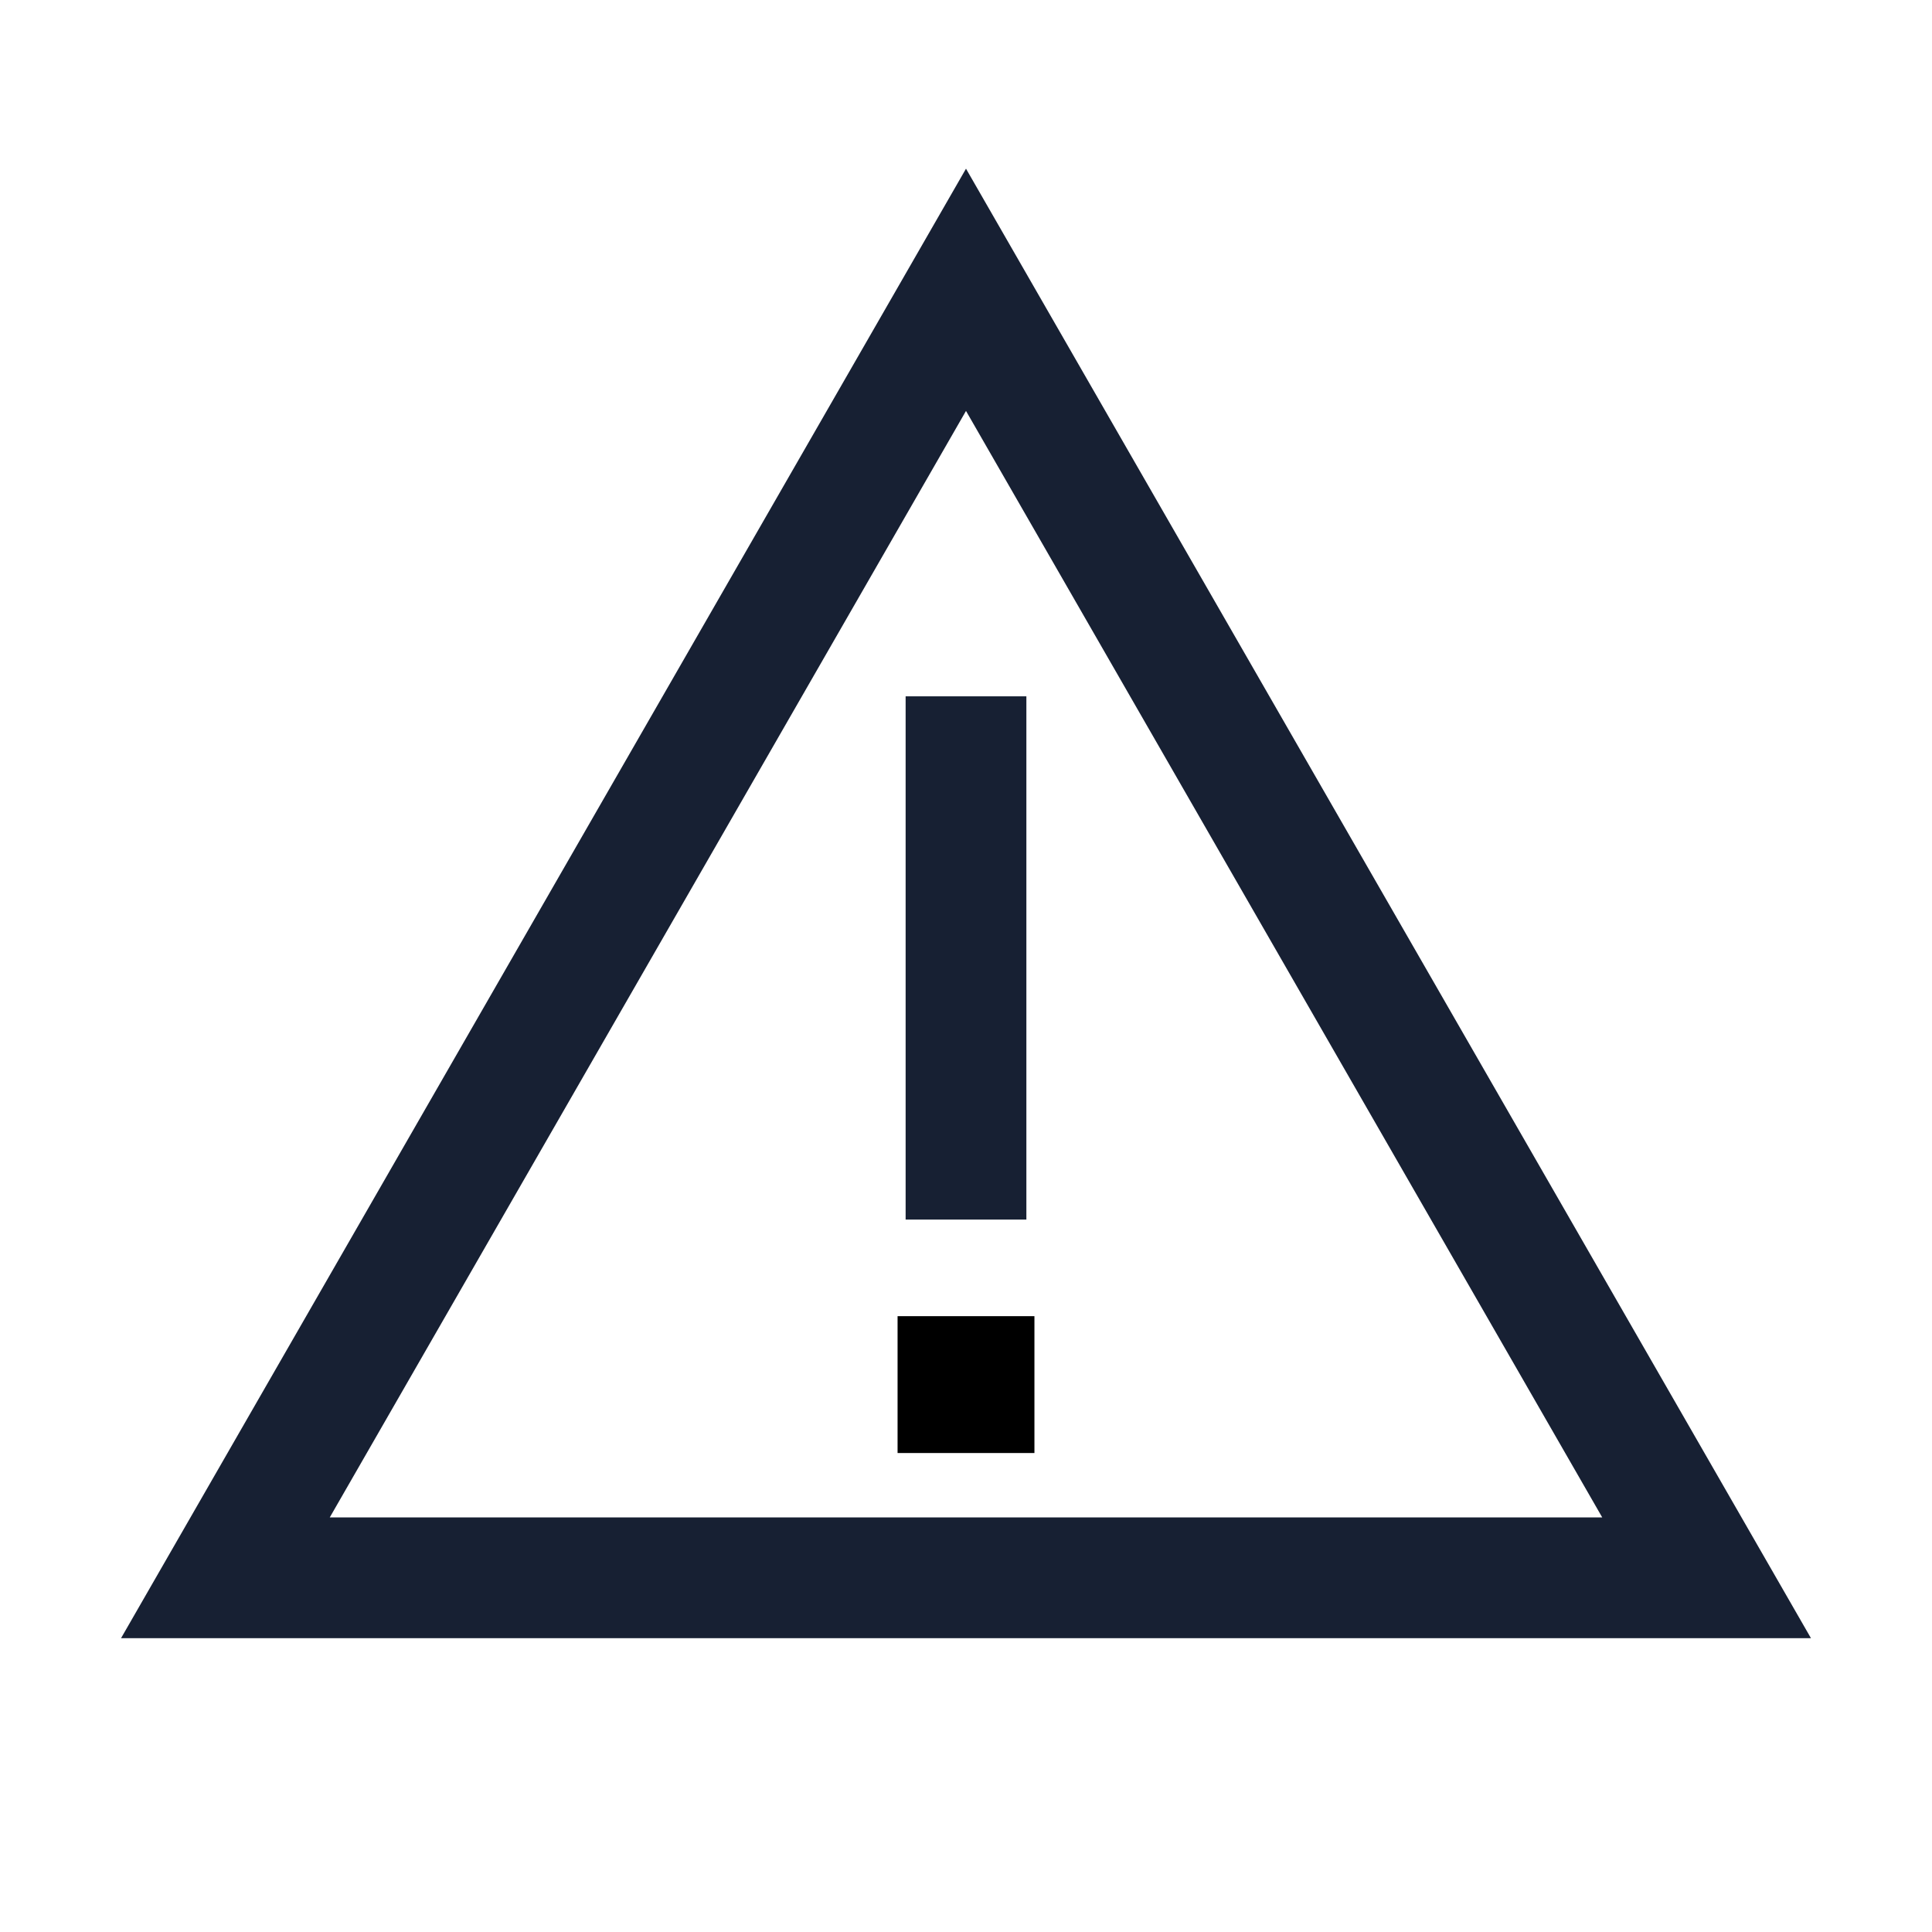
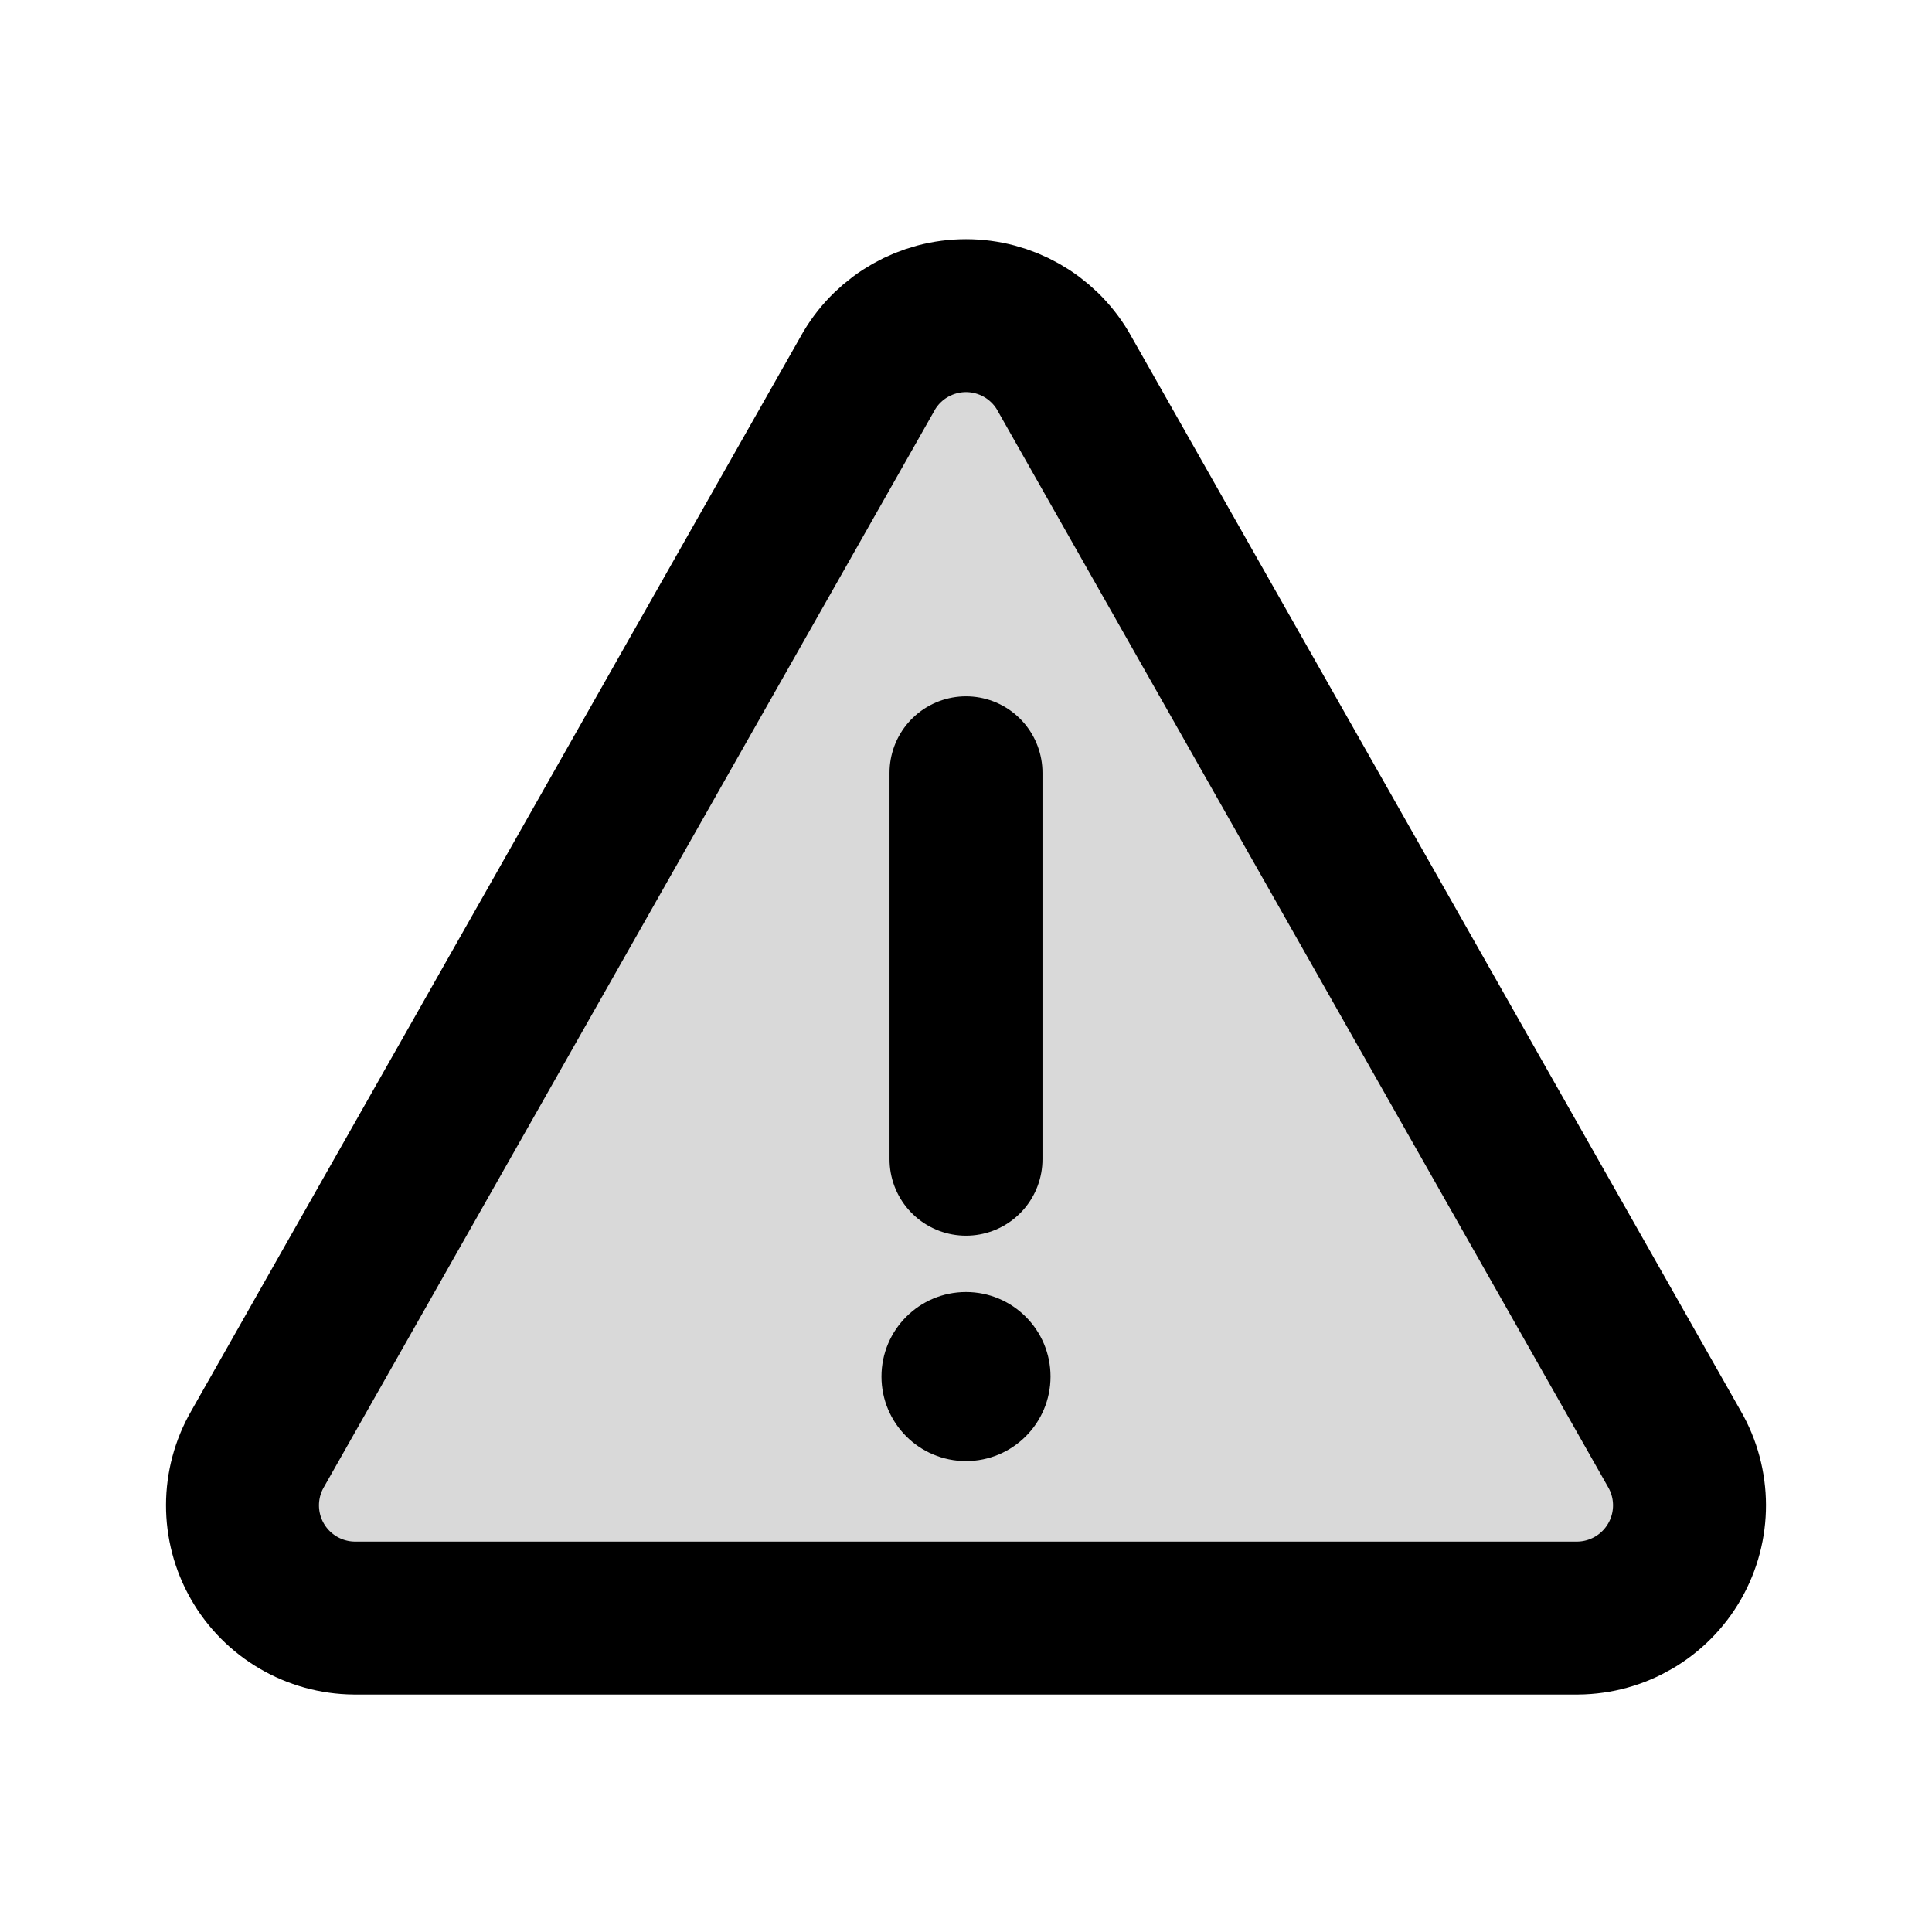
- <svg xmlns="http://www.w3.org/2000/svg" viewBox="0 0 24 24" fill="none" stroke="#172033" stroke-width="1.5" stroke-linecap="square" stroke-linejoin="miter">
-   <path d="M12 3.6 21.2 19.6H2.8z" />
-   <path d="M12 9.4v5" />
-   <path d="M11.15 16.35h1.7v1.7h-1.7z" fill="currentColor" stroke="none" />
+ <svg xmlns="http://www.w3.org/2000/svg" viewBox="0 0 24 24" fill="none" stroke="currentColor" stroke-width="1.9" stroke-linecap="round" stroke-linejoin="round">
+   <path fill="currentColor" fill-opacity="0.15" stroke="none" d="M12 3.8 21 19.6H3z" />
+   <path d="M10.8 4.6 3.2 18a1.4 1.4 0 0 0 1.2 2.1h15.2a1.4 1.4 0 0 0 1.2-2.1L13.2 4.6a1.4 1.4 0 0 0-2.4 0z" />
+   <path d="M12 9.6v4.8" />
+   <circle cx="12" cy="17.1" r="1.05" fill="currentColor" stroke="none" />
</svg>
